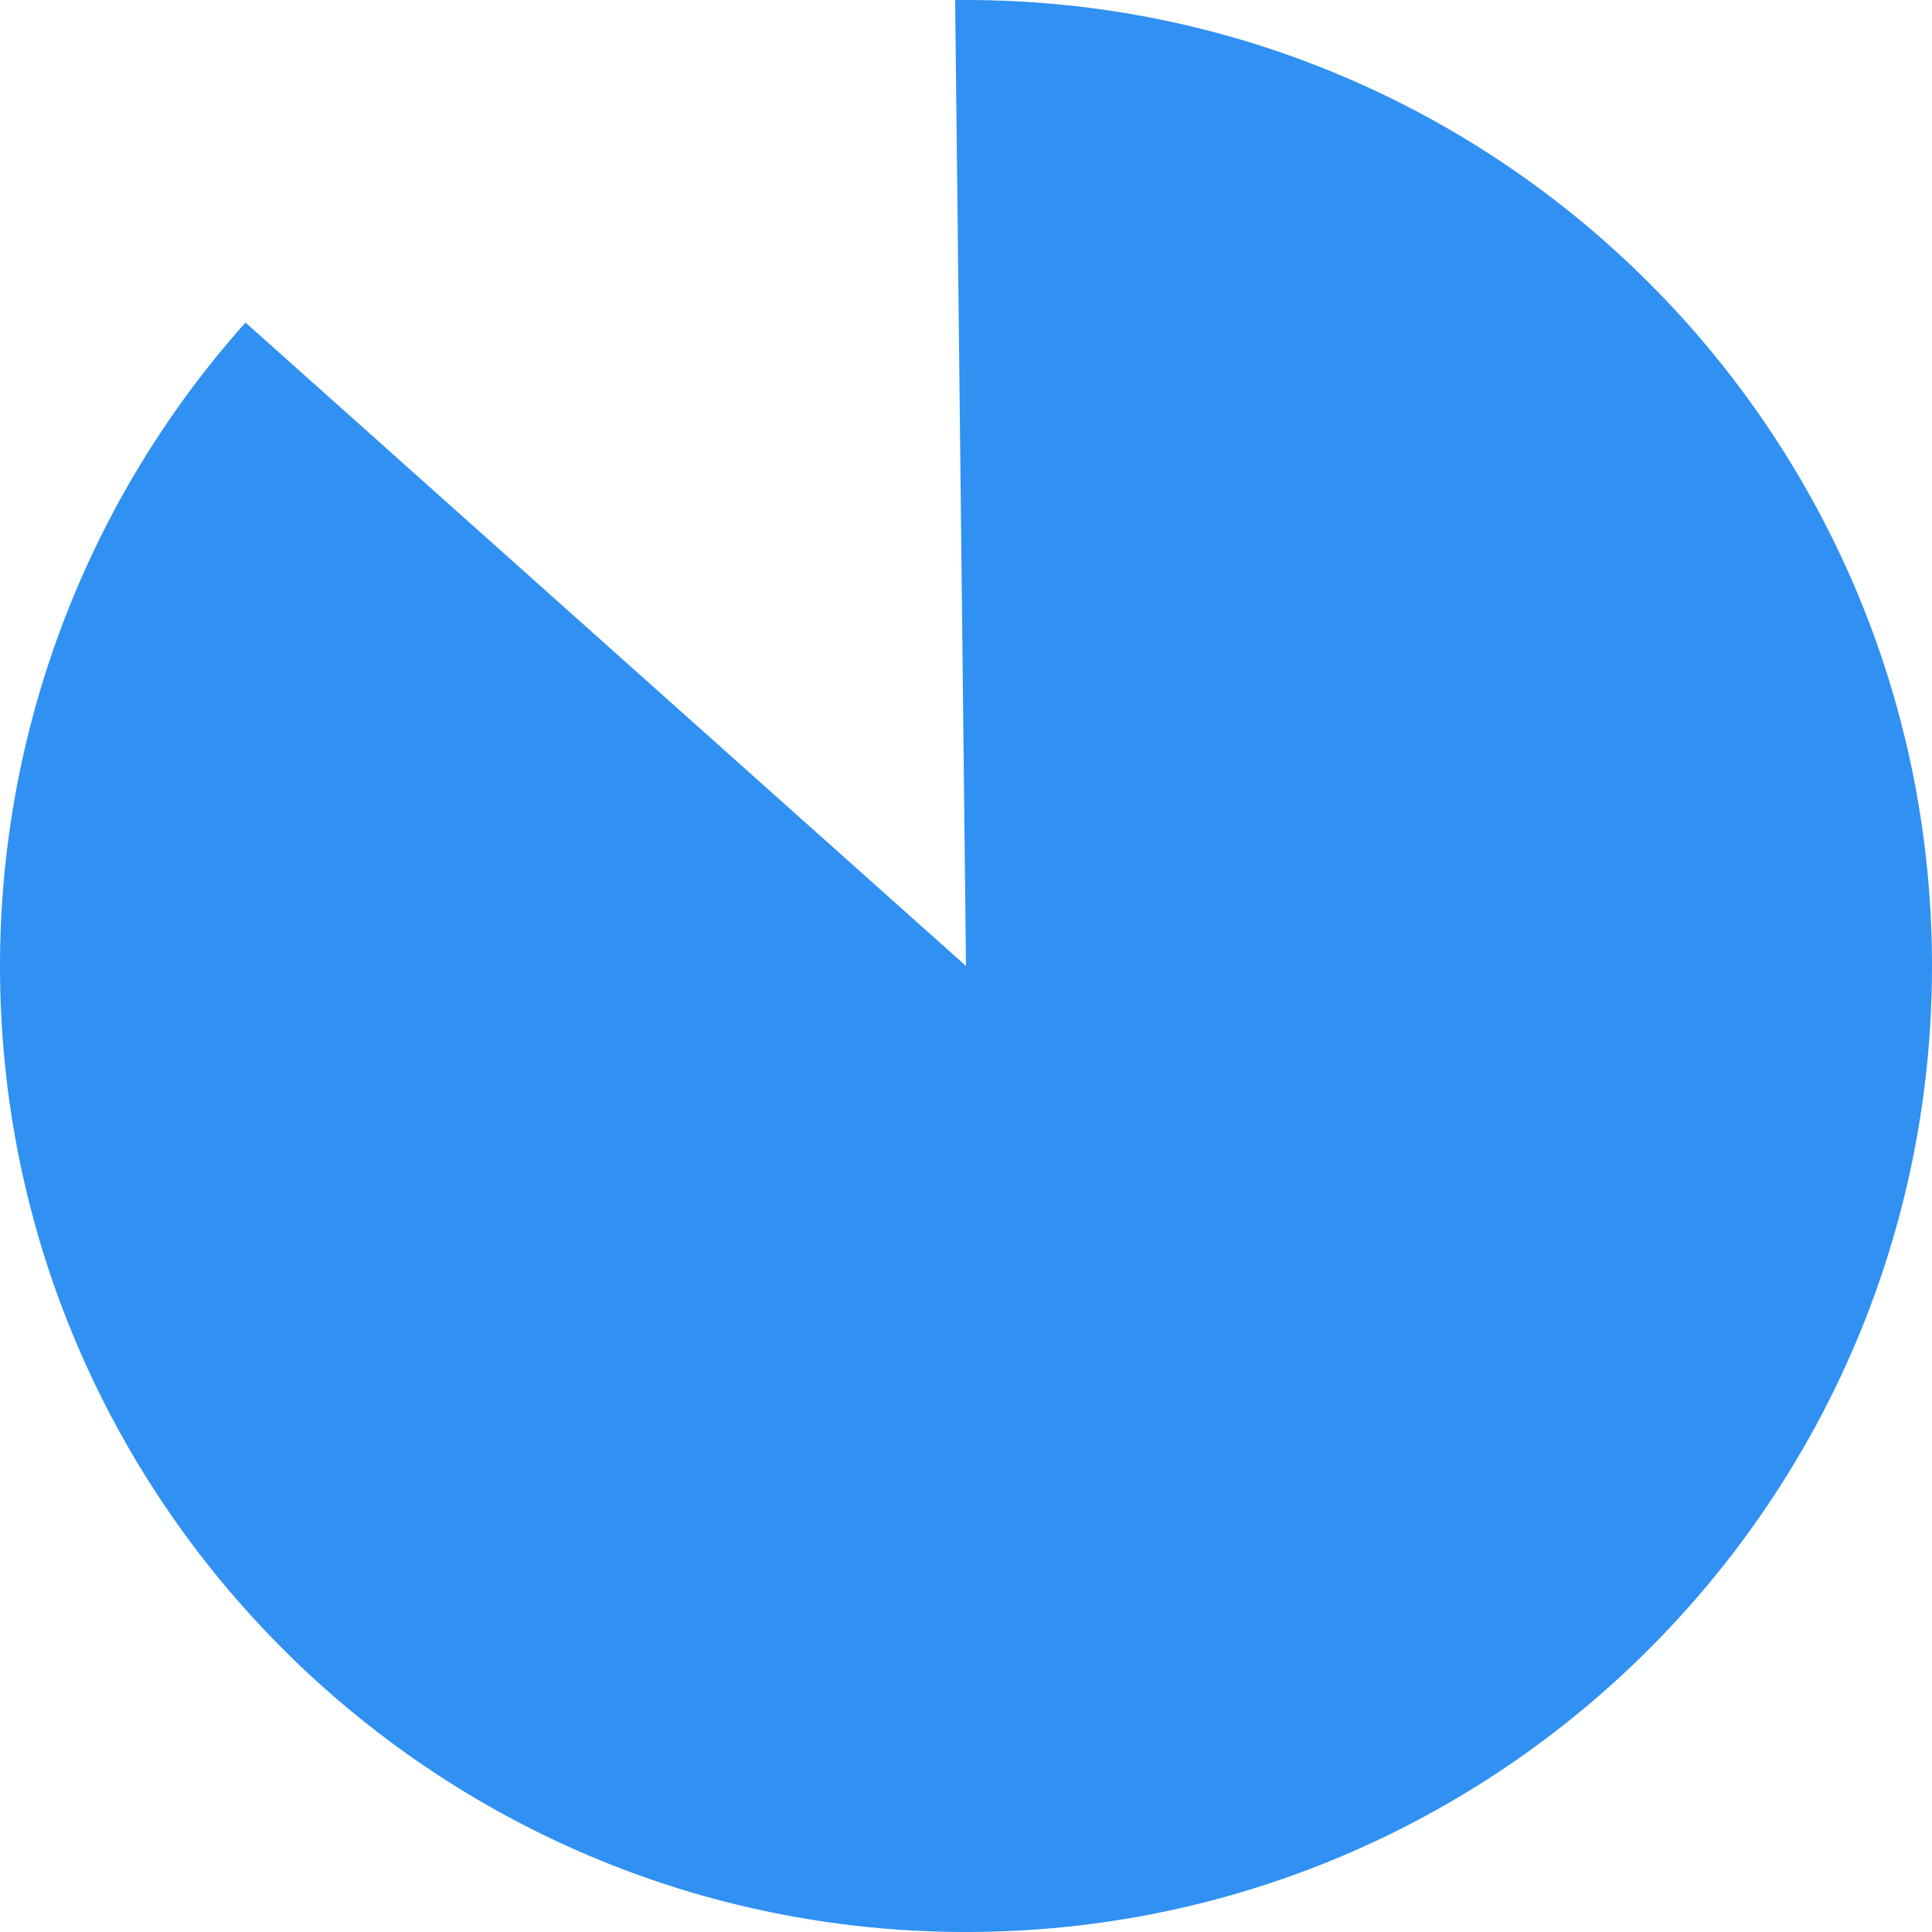
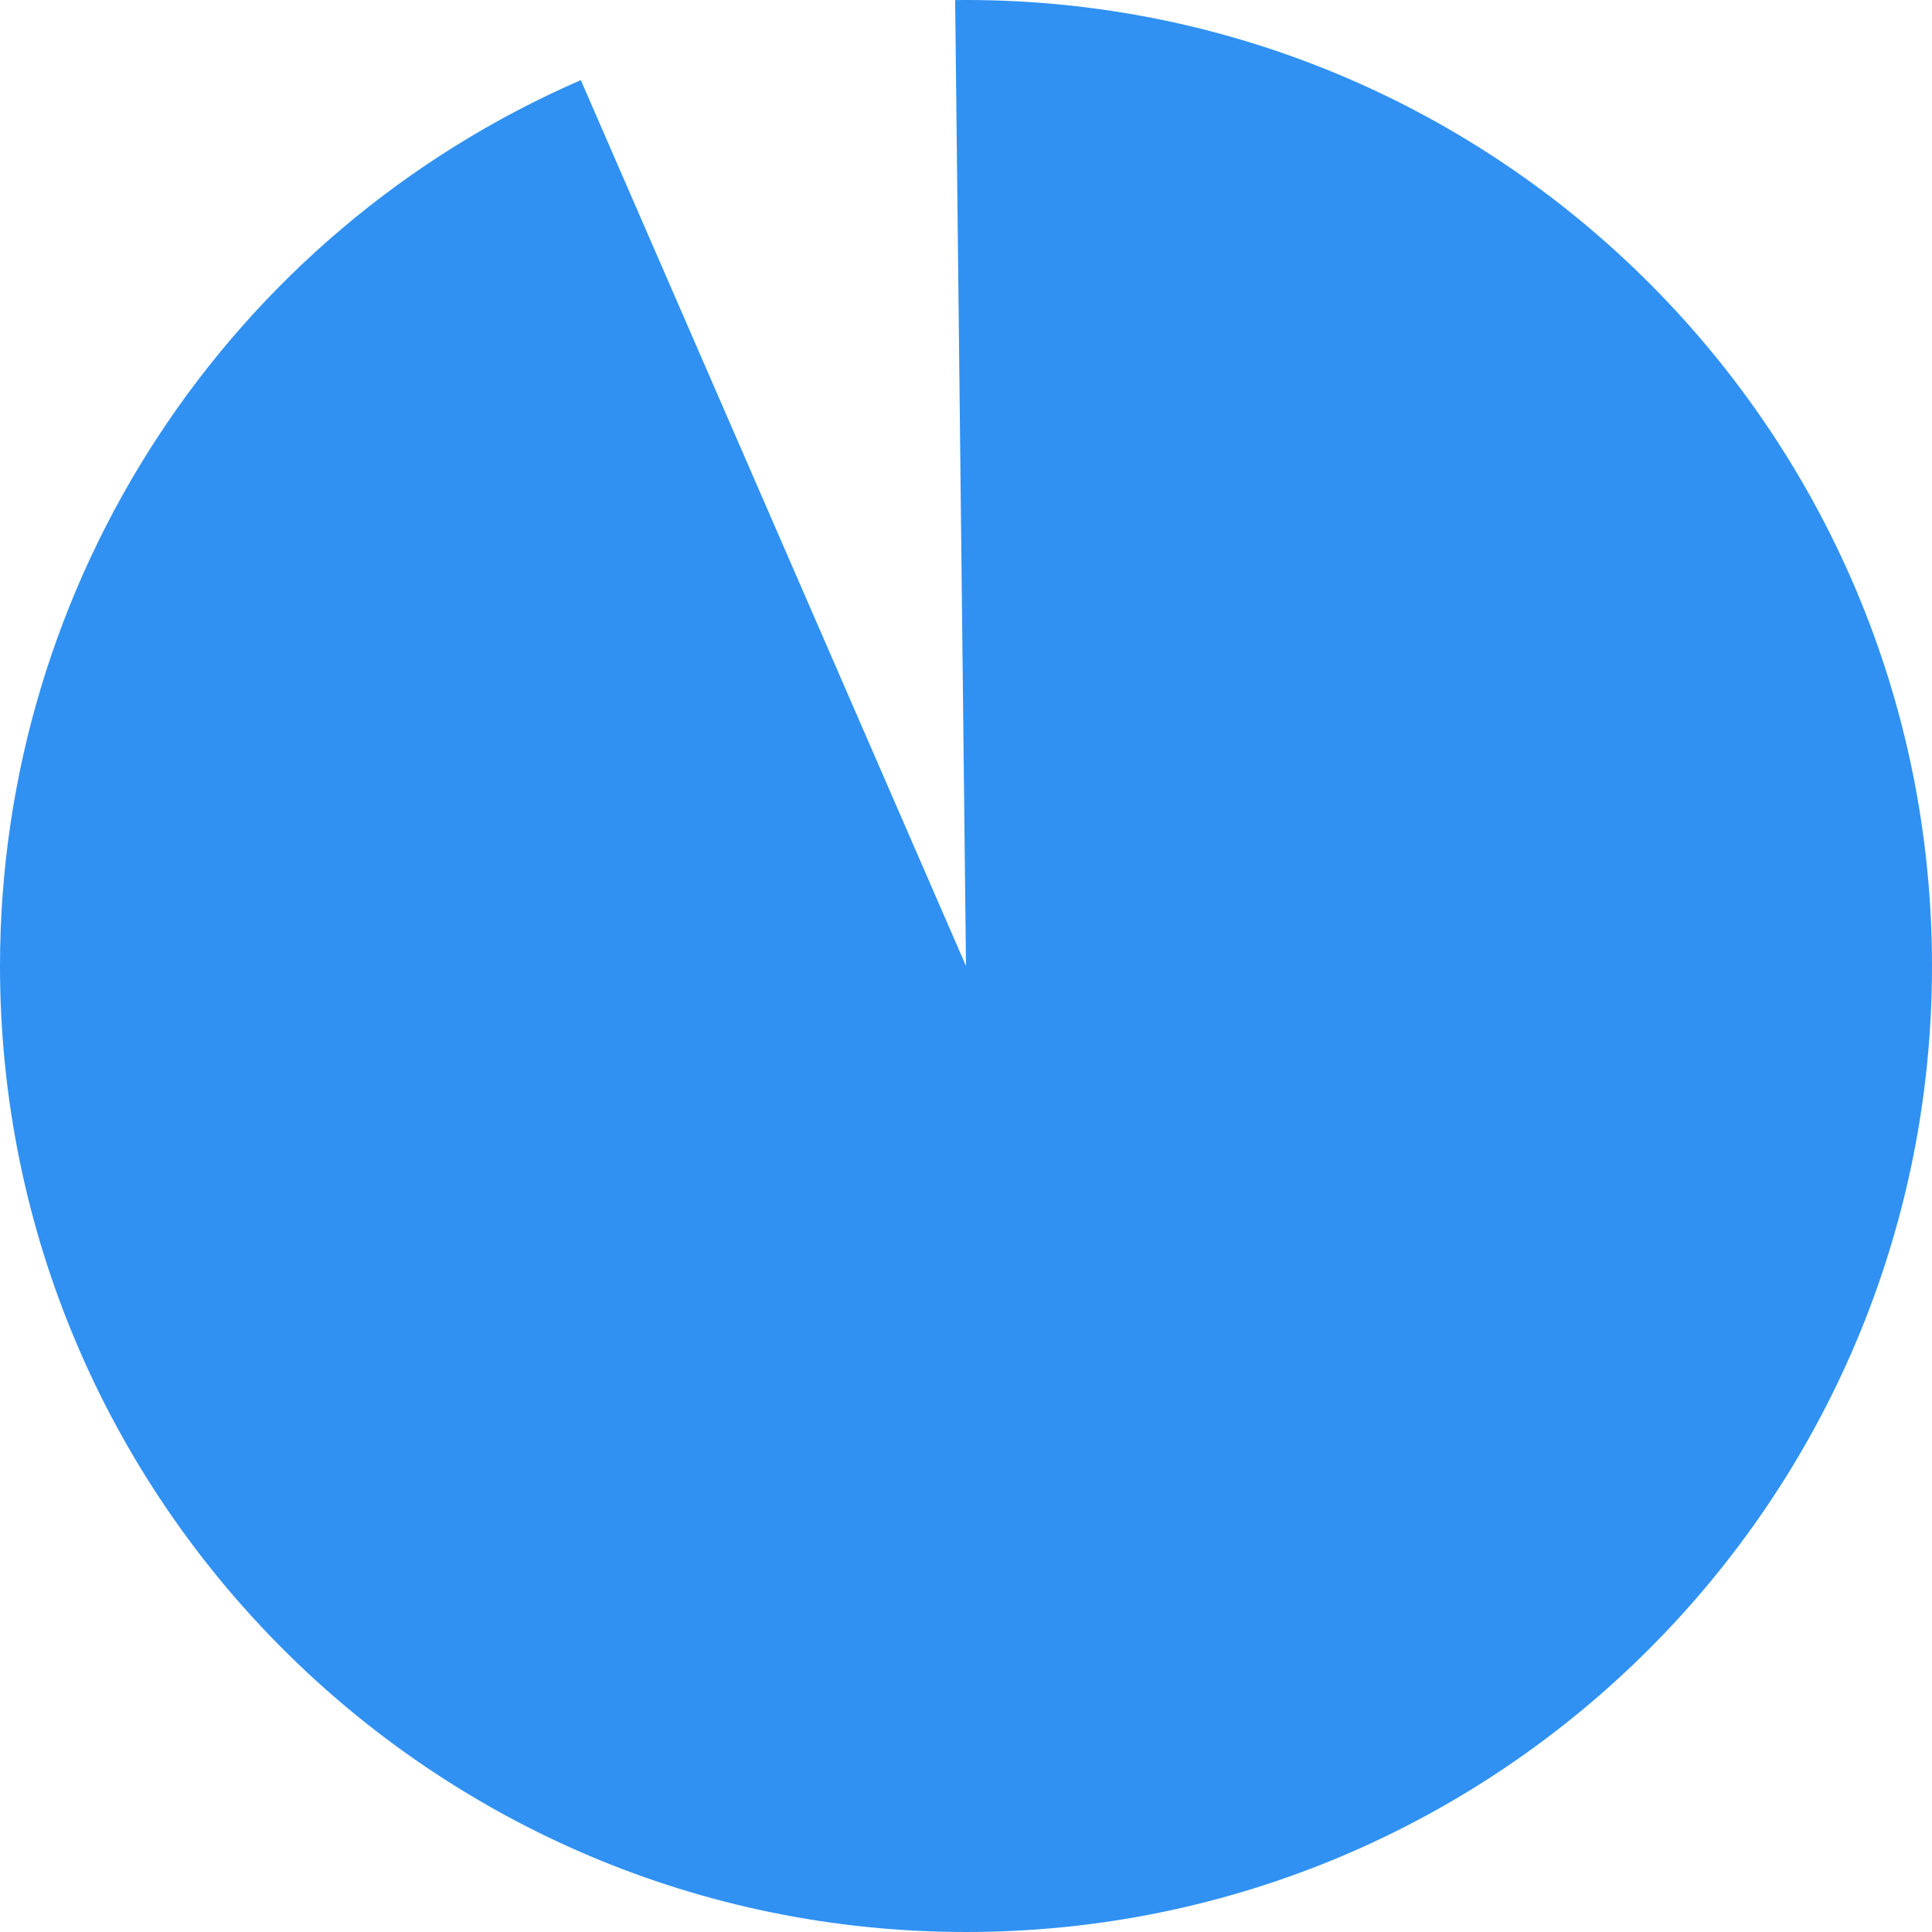
<svg xmlns="http://www.w3.org/2000/svg" version="1.1" width="120px" height="120px">
-   <g transform="matrix(1 0 0 1 -446 -1430 )">
-     <path d="M 506 1430  C 539.137 1430  566 1456.863  566 1490  C 566 1523.137  539.137 1550  506 1550  C 472.863 1550  446 1523.137  446 1490  C 446 1475.257  451.428 1461.03  461.248 1450.034  L 506 1490  L 505.326 1430.004  C 505.551 1430.001  505.775 1430  506 1430  Z " fill-rule="nonzero" fill="#3091f2" stroke="none" />
+   <g transform="matrix(1 0 0 1 -634 -1430 )">
+     <path d="M 694 1430  C 727.137 1430  754 1456.863  754 1490  C 754 1523.137  727.137 1550  694 1550  C 660.863 1550  634 1523.137  634 1490  C 634 1466.112  648.17 1444.5  670.076 1434.976  L 694 1490  L 693.326 1430.004  C 693.551 1430.001  693.775 1430  694 1430  Z " fill-rule="nonzero" fill="#3091f2" stroke="none" />
  </g>
</svg>
